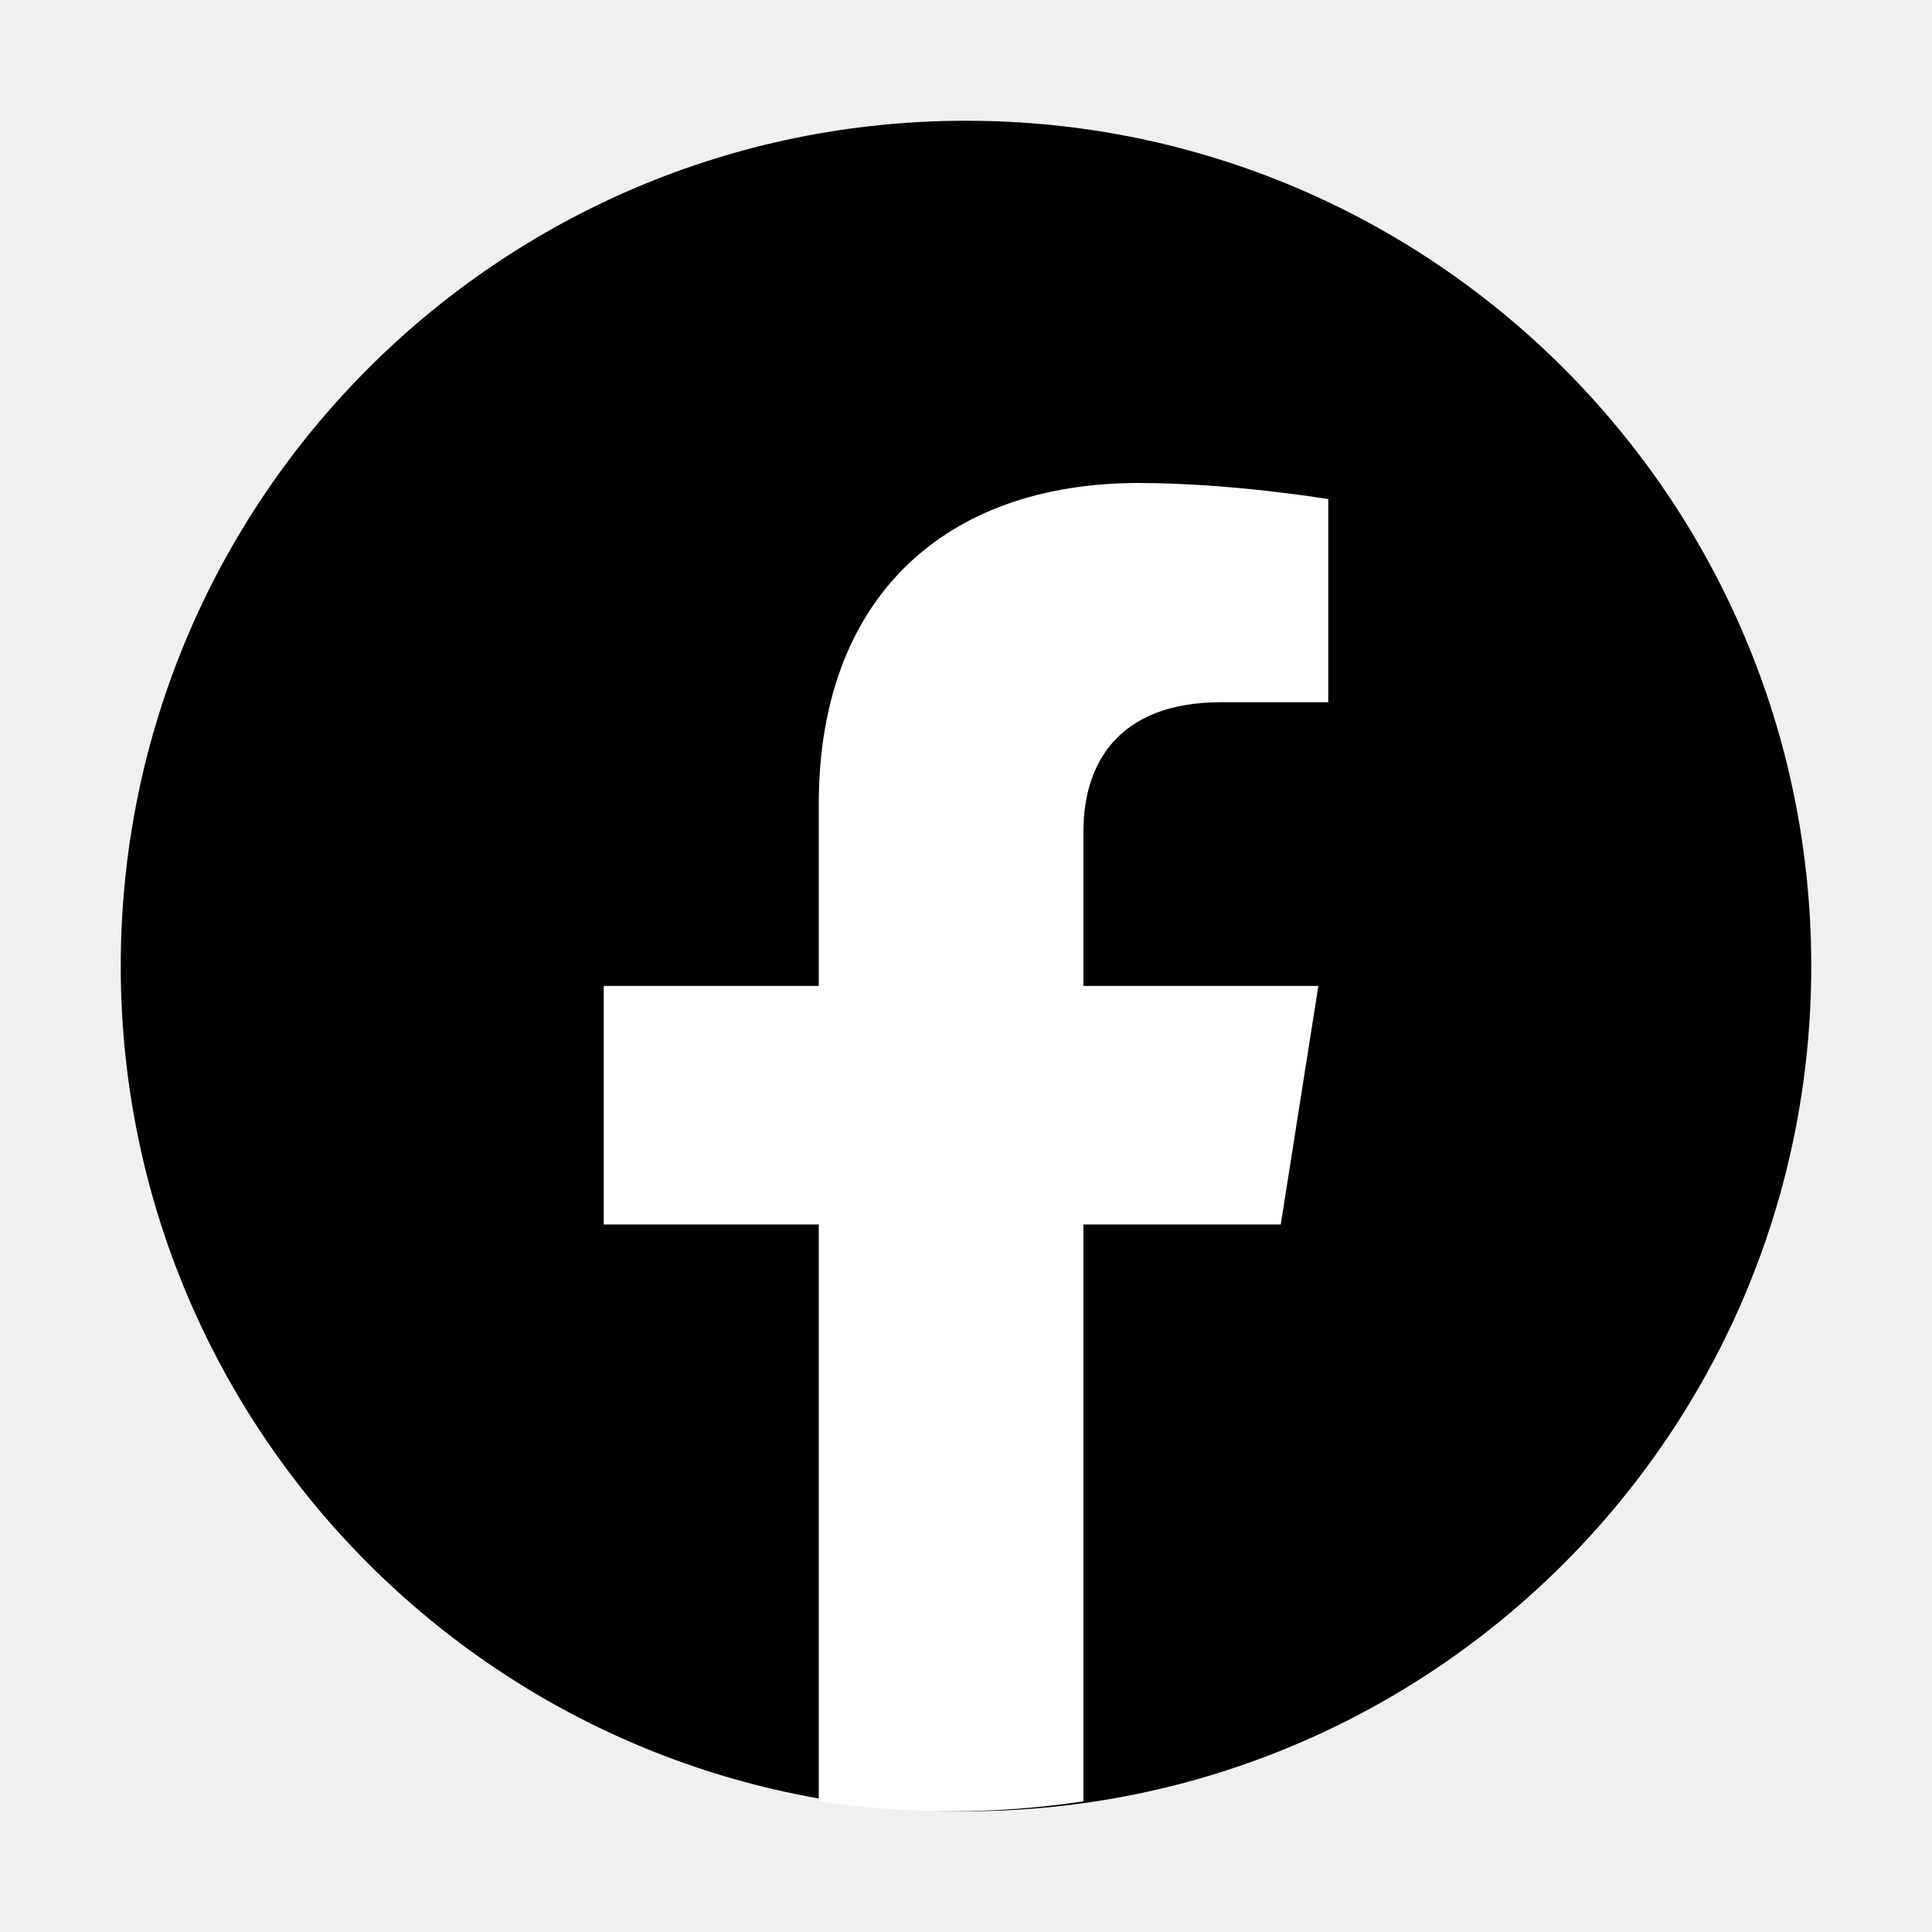
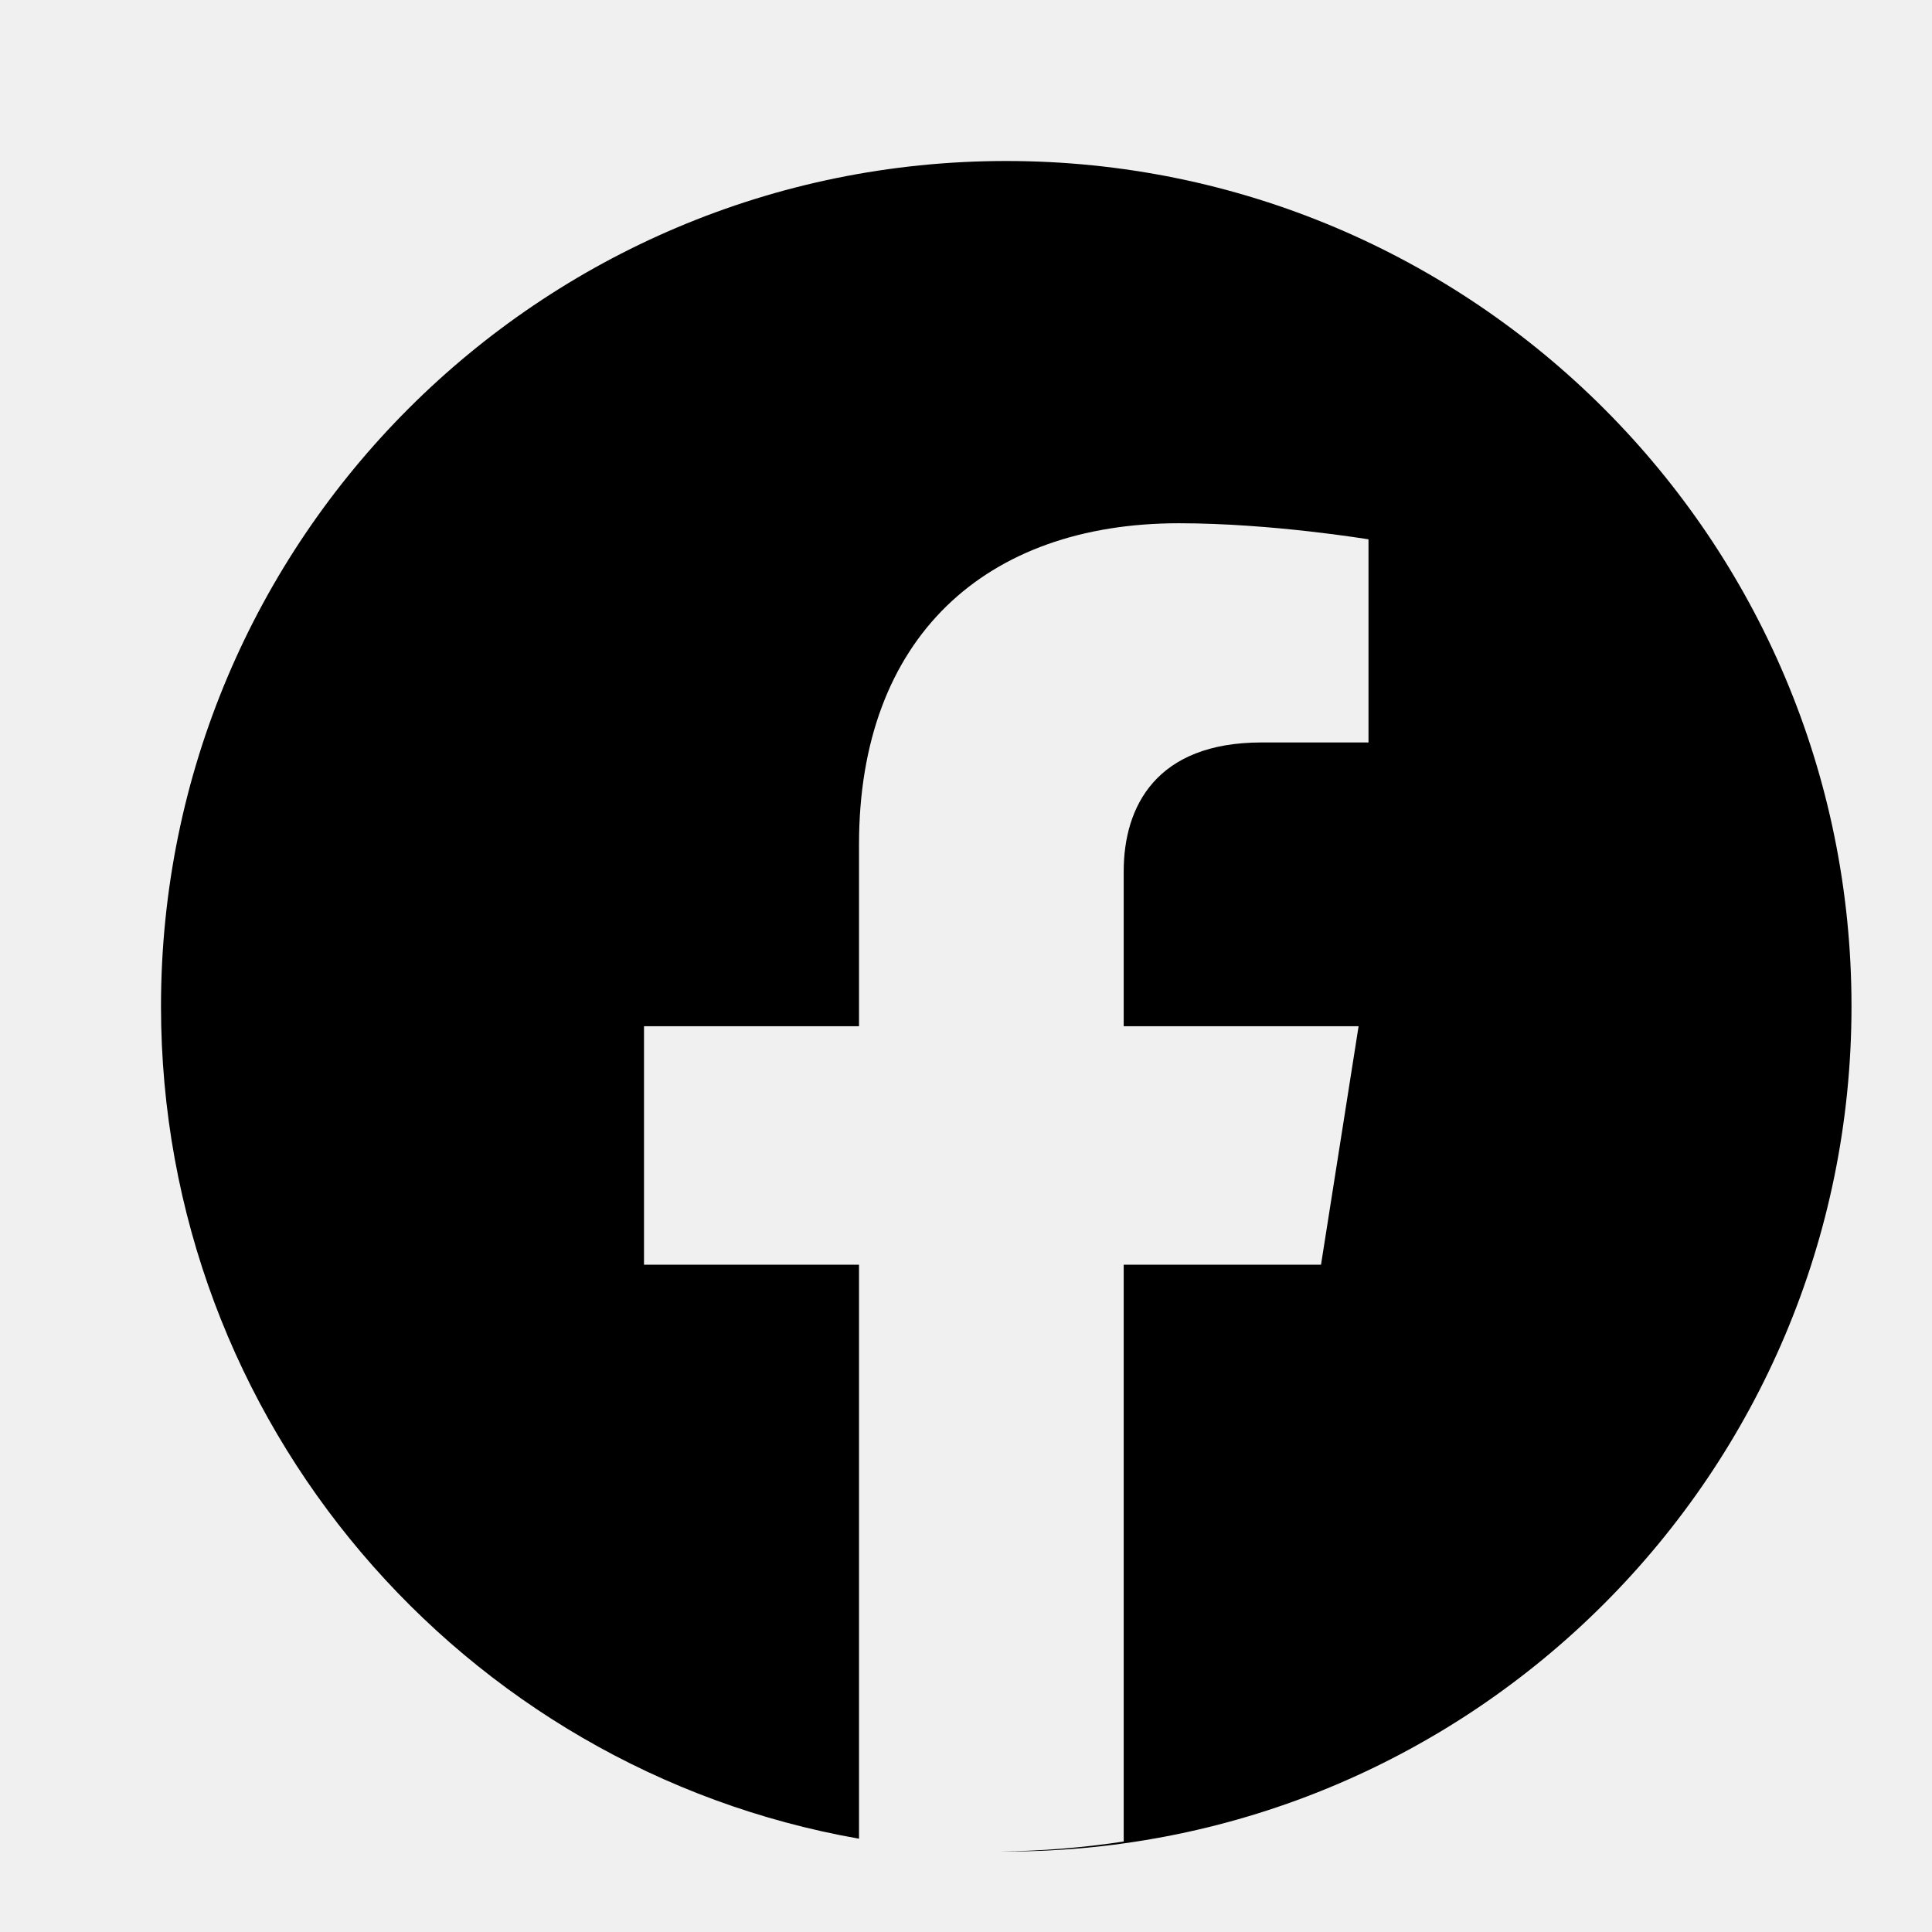
<svg xmlns="http://www.w3.org/2000/svg" viewBox="0 0 24 24">
-   <circle cx="12" cy="12" r="10.5" />
-   <path d="M15.91 15.211L16.377 12.248H13.459V10.325C13.459 9.514 13.866 8.723 15.173 8.723H16.5V6.2C16.5 6.2 15.296 6 14.145 6C11.741 6 10.171 7.42 10.171 9.989V12.248H7.5V15.211H10.171V22.376C10.707 22.458 11.256 22.5 11.815 22.5C12.374 22.5 12.923 22.458 13.459 22.376V15.211H15.91Z" fill="white" />
+   <path d="M23 12.5C23 18.299 18.299 23 12.5 23C12.469 23 12.439 23 12.408 23C12.935 22.995 13.453 22.953 13.959 22.876V15.711H16.41L16.877 12.748H13.959V10.825C13.959 10.014 14.366 9.223 15.673 9.223H17V6.7C17 6.7 15.796 6.5 14.645 6.5C12.241 6.5 10.671 7.92 10.671 10.489V12.748H8V15.711H10.671V22.841C5.744 21.976 2 17.675 2 12.5C2 6.701 6.701 2 12.5 2C18.299 2 23 6.701 23 12.5Z" />
</svg>
